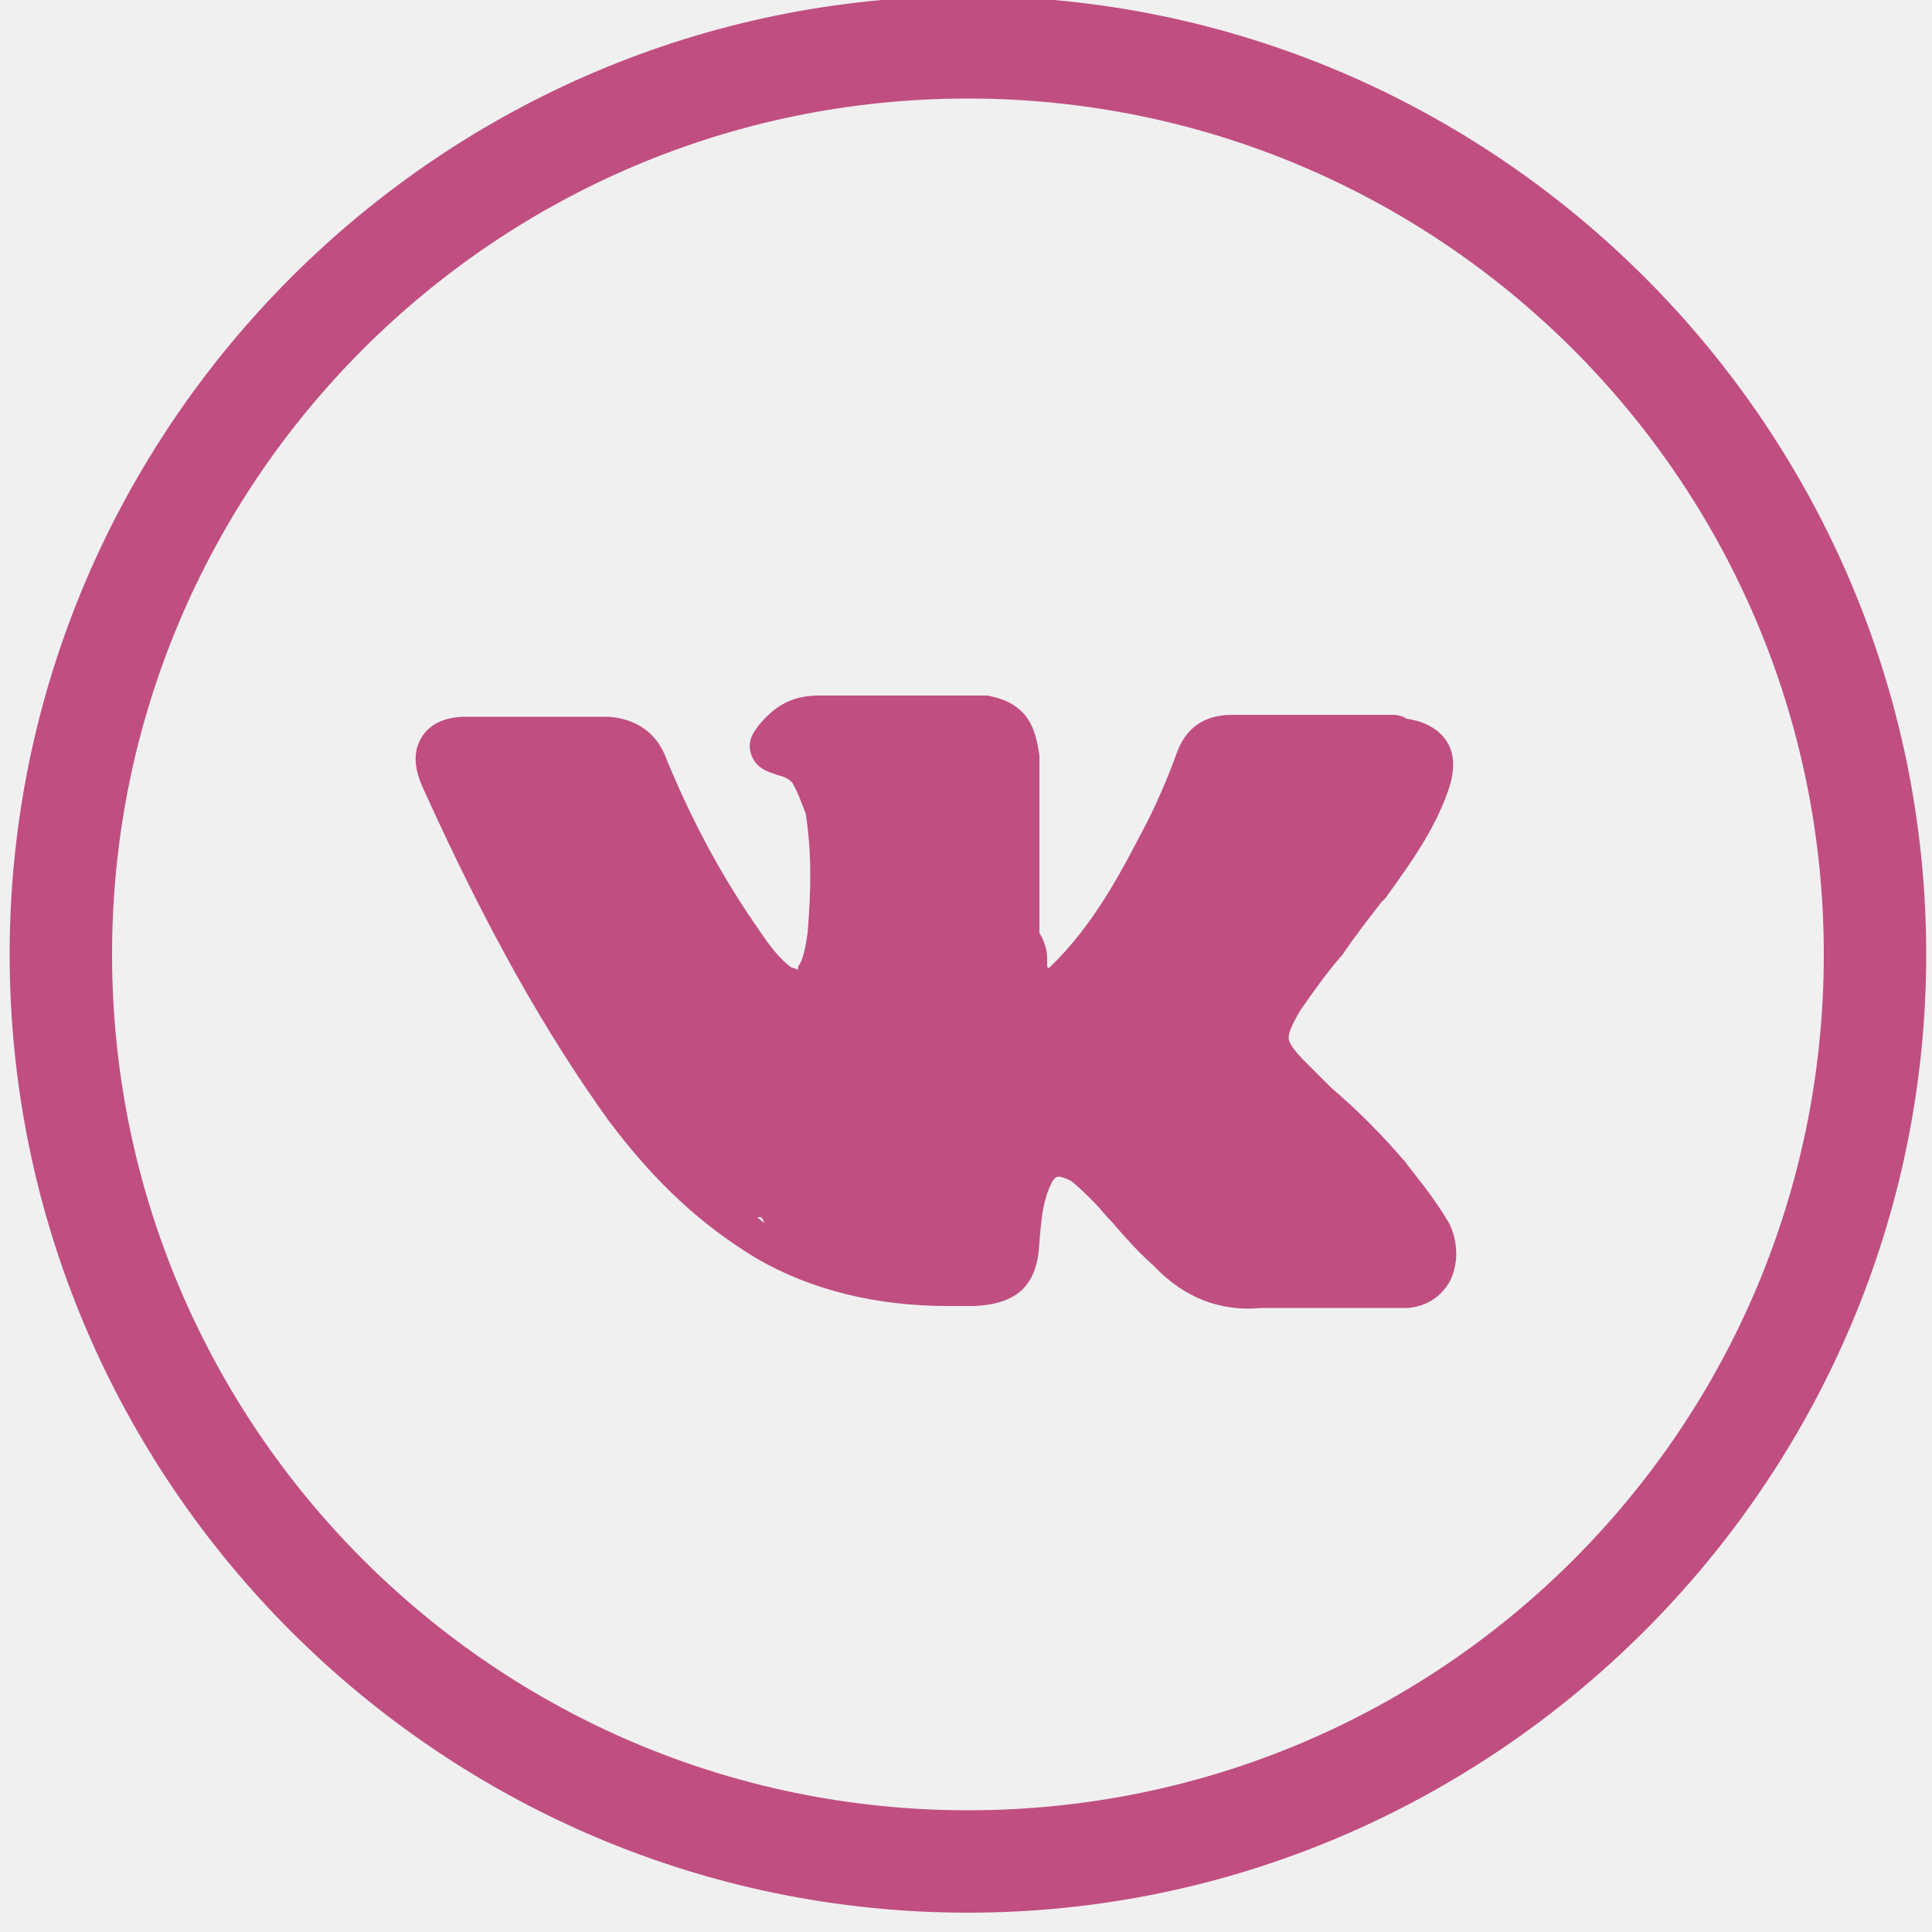
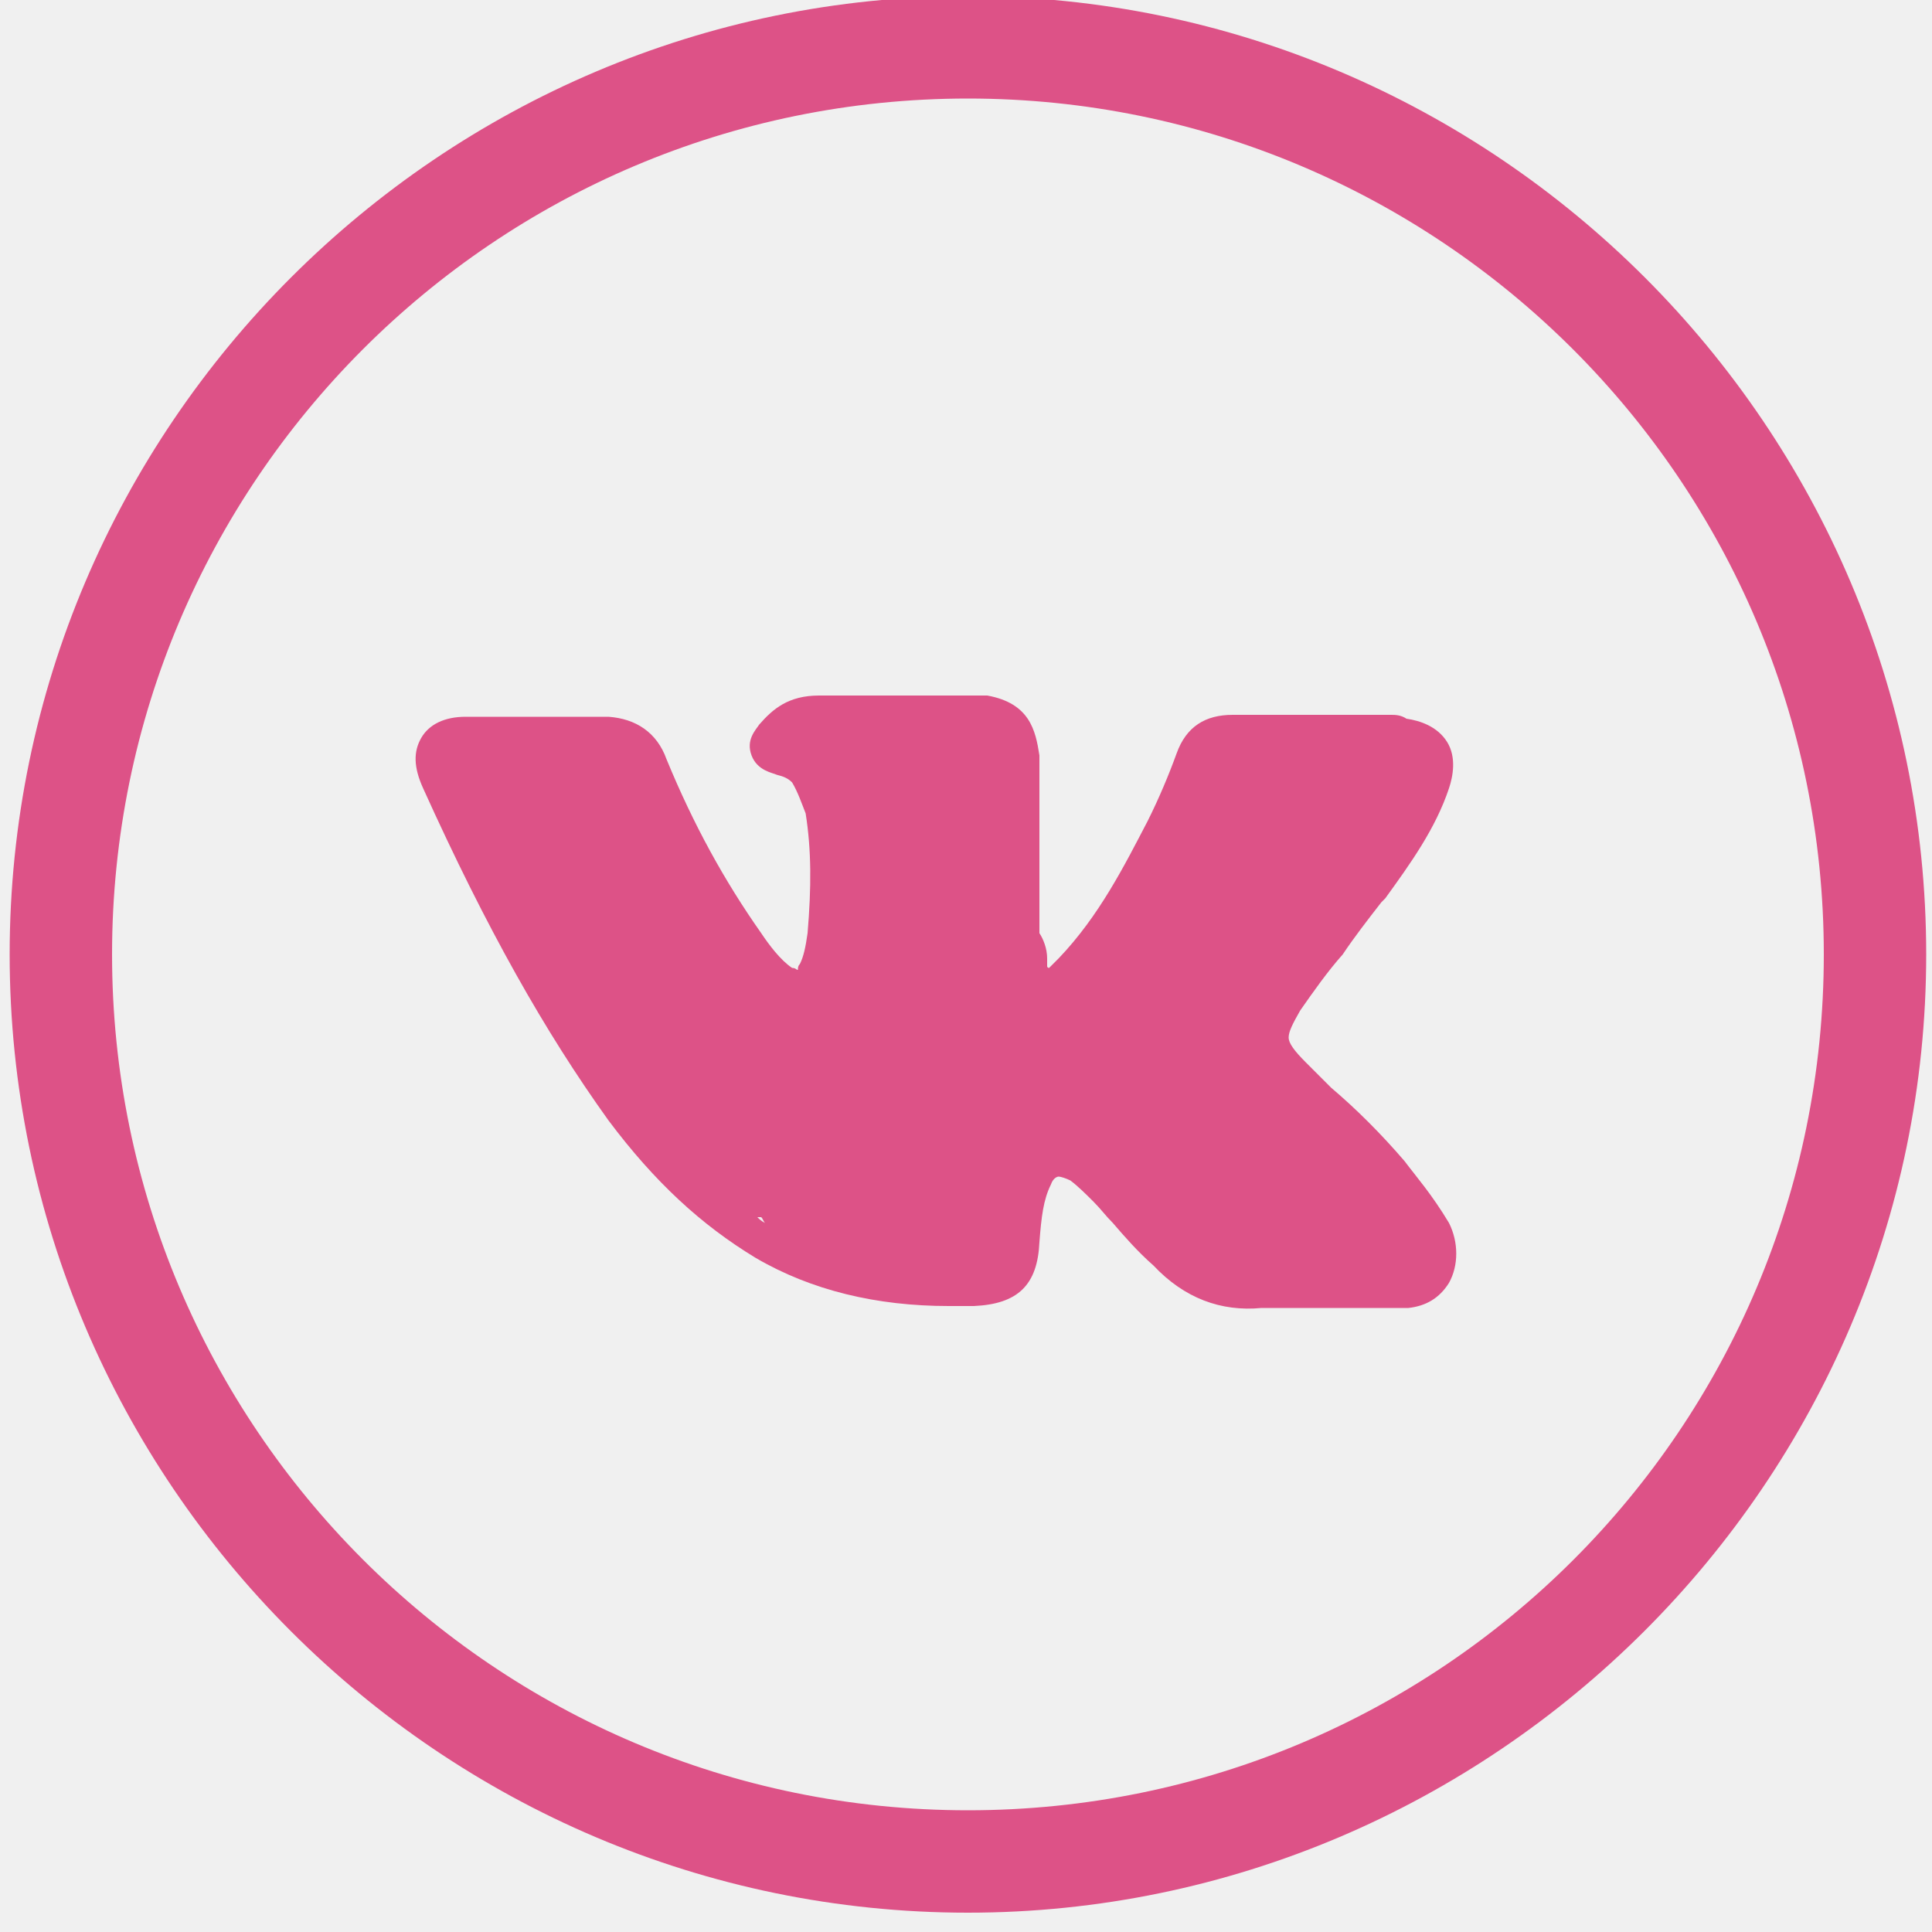
- <svg xmlns="http://www.w3.org/2000/svg" version="1.1" id="Layer_1" x="0px" y="0px" viewBox="0 0 100 100" style="enable-background:new 0 0 100 100;" xml:space="preserve">
-   <style type="text/css">
- 	.st0{fill:#C04E81;}
- </style>
-   <g>
-     <path class="st0" d="M50.1,99C22.8,99,0.5,76.7,0.5,49.4S22.8-0.2,50.1-0.2s49.6,22.3,49.6,49.6S77.3,99,50.1,99z M50.1,5.1   C25.6,5.1,5.8,25,5.8,49.4s19.8,44.3,44.3,44.3s44.3-19.8,44.3-44.3S74.5,5.1,50.1,5.1z" />
+ <svg xmlns="http://www.w3.org/2000/svg" width="24" height="24" viewBox="0 0 24 24" fill="none">
+   <g clip-path="url(#clip0)">
+     <path d="M12.024 23.76C5.472 23.76 0.12 18.408 0.12 11.856C0.12 5.304 5.472 -0.048 12.024 -0.048C18.576 -0.048 23.928 5.304 23.928 11.856C23.928 18.408 18.552 23.76 12.024 23.76ZM12.024 1.224C6.144 1.224 1.392 6 1.392 11.856C1.392 17.712 6.144 22.488 12.024 22.488C17.904 22.488 22.656 17.736 22.656 11.856C22.656 5.976 17.88 1.224 12.024 1.224Z" fill="#DD5287" />
+     <path d="M17.448 14.424C17.16 14.088 16.848 13.776 16.536 13.512C16.44 13.416 16.32 13.296 16.224 13.2C16.08 13.056 16.008 12.96 16.008 12.888C16.008 12.816 16.056 12.72 16.152 12.552C16.32 12.312 16.488 12.072 16.68 11.856C16.824 11.64 16.992 11.424 17.16 11.208L17.208 11.16C17.52 10.728 17.832 10.296 18 9.792C18.048 9.648 18.096 9.408 17.976 9.216C17.856 9.024 17.64 8.952 17.472 8.928C17.4 8.88 17.328 8.88 17.28 8.88H15.312C14.976 8.88 14.736 9.024 14.616 9.36C14.52 9.624 14.4 9.912 14.256 10.2C13.968 10.752 13.656 11.376 13.152 11.904L13.128 11.928C13.08 11.976 13.032 12.024 13.032 12.024C13.032 12.024 13.008 12.024 13.008 12C13.008 11.952 13.008 11.928 13.008 11.904C13.008 11.784 12.96 11.664 12.912 11.592V9.432C12.912 9.408 12.912 9.408 12.912 9.384C12.864 9.072 12.792 8.736 12.264 8.64C12.24 8.64 12.216 8.64 12.216 8.64H10.176C9.792 8.64 9.6 8.808 9.432 9C9.384 9.072 9.264 9.192 9.336 9.384C9.408 9.576 9.6 9.6 9.648 9.624C9.744 9.648 9.792 9.672 9.84 9.72C9.912 9.84 9.96 9.984 10.008 10.104C10.08 10.56 10.08 11.016 10.032 11.592C10.008 11.76 9.984 11.88 9.936 11.976C9.912 12 9.912 12.024 9.912 12.048C9.888 12.048 9.888 12.024 9.84 12.024C9.696 11.928 9.552 11.736 9.456 11.592C9 10.944 8.616 10.248 8.28 9.432C8.16 9.096 7.896 8.928 7.56 8.904C6.936 8.904 6.36 8.904 5.784 8.904C5.52 8.904 5.328 9 5.232 9.168C5.136 9.336 5.136 9.528 5.256 9.792C6.048 11.544 6.768 12.816 7.56 13.92C8.136 14.688 8.712 15.216 9.384 15.624C10.08 16.032 10.896 16.224 11.784 16.224C11.88 16.224 12 16.224 12.096 16.224C12.648 16.2 12.888 15.96 12.912 15.432C12.936 15.12 12.96 14.904 13.056 14.712C13.08 14.64 13.128 14.616 13.152 14.616C13.176 14.616 13.248 14.64 13.296 14.664C13.392 14.736 13.488 14.832 13.584 14.928C13.68 15.024 13.728 15.096 13.824 15.192C13.968 15.36 14.136 15.552 14.328 15.72C14.712 16.128 15.168 16.296 15.672 16.248H17.472H17.496C17.712 16.224 17.88 16.128 18 15.936C18.12 15.72 18.12 15.432 18 15.192C17.784 14.832 17.592 14.616 17.448 14.424ZM9.456 15.12C9.48 15.144 9.48 15.168 9.504 15.192C9.456 15.168 9.432 15.144 9.408 15.12C9.408 15.12 9.432 15.12 9.456 15.12Z" fill="#DD5287" />
  </g>
-   <path class="st0" d="M72.7,60.1c-1.2-1.4-2.5-2.7-3.8-3.8c-0.4-0.4-0.9-0.9-1.3-1.3c-0.6-0.6-0.9-1-0.9-1.3c0-0.3,0.2-0.7,0.6-1.4  c0.7-1,1.4-2,2.2-2.9c0.6-0.9,1.3-1.8,2-2.7l0.2-0.2c1.3-1.8,2.6-3.6,3.3-5.7c0.2-0.6,0.4-1.6-0.1-2.4c-0.5-0.8-1.4-1.1-2.1-1.2  C72.5,37,72.2,37,72,37h-8.2c-1.4,0-2.4,0.6-2.9,2c-0.4,1.1-0.9,2.3-1.5,3.5c-1.2,2.3-2.5,4.9-4.6,7.1l-0.1,0.1  c-0.2,0.2-0.4,0.4-0.4,0.4c0,0-0.1,0-0.1-0.1c0-0.2,0-0.3,0-0.4c0-0.5-0.2-1-0.4-1.3v-9c0-0.1,0-0.1,0-0.2c-0.2-1.3-0.5-2.7-2.7-3.1  c-0.1,0-0.2,0-0.2,0h-8.5c-1.6,0-2.4,0.7-3.1,1.5c-0.2,0.3-0.7,0.8-0.4,1.6c0.3,0.8,1.1,0.9,1.3,1c0.4,0.1,0.6,0.2,0.8,0.4  c0.3,0.5,0.5,1.1,0.7,1.6c0.3,1.9,0.3,3.8,0.1,6.2c-0.1,0.7-0.2,1.2-0.4,1.6c-0.1,0.1-0.1,0.2-0.1,0.3c-0.1,0-0.1-0.1-0.3-0.1  c-0.6-0.4-1.2-1.2-1.6-1.8c-1.9-2.7-3.5-5.6-4.9-9c-0.5-1.4-1.6-2.1-3-2.2c-2.6,0-5,0-7.4,0c-1.1,0-1.9,0.4-2.3,1.1  c-0.4,0.7-0.4,1.5,0.1,2.6c3.3,7.3,6.3,12.6,9.6,17.2c2.4,3.2,4.8,5.4,7.6,7.1c2.9,1.7,6.3,2.5,10,2.5c0.4,0,0.9,0,1.3,0  c2.3-0.1,3.3-1.1,3.4-3.3c0.1-1.3,0.2-2.2,0.6-3c0.1-0.3,0.3-0.4,0.4-0.4c0.1,0,0.4,0.1,0.6,0.2c0.4,0.3,0.8,0.7,1.2,1.1  c0.4,0.4,0.6,0.7,1,1.1c0.6,0.7,1.3,1.5,2.1,2.2c1.6,1.7,3.5,2.4,5.6,2.2h7.5h0.1c0.9-0.1,1.6-0.5,2.1-1.3c0.5-0.9,0.5-2.1,0-3.1  C74.1,61.8,73.3,60.9,72.7,60.1z M39.4,63c0.1,0.1,0.1,0.2,0.2,0.3c-0.2-0.1-0.3-0.2-0.4-0.3C39.2,63,39.3,63,39.4,63z" />
+   <defs>
+     <clipPath id="clip0">
+       <rect width="24" height="24" fill="white" />
+     </clipPath>
+   </defs>
</svg>
